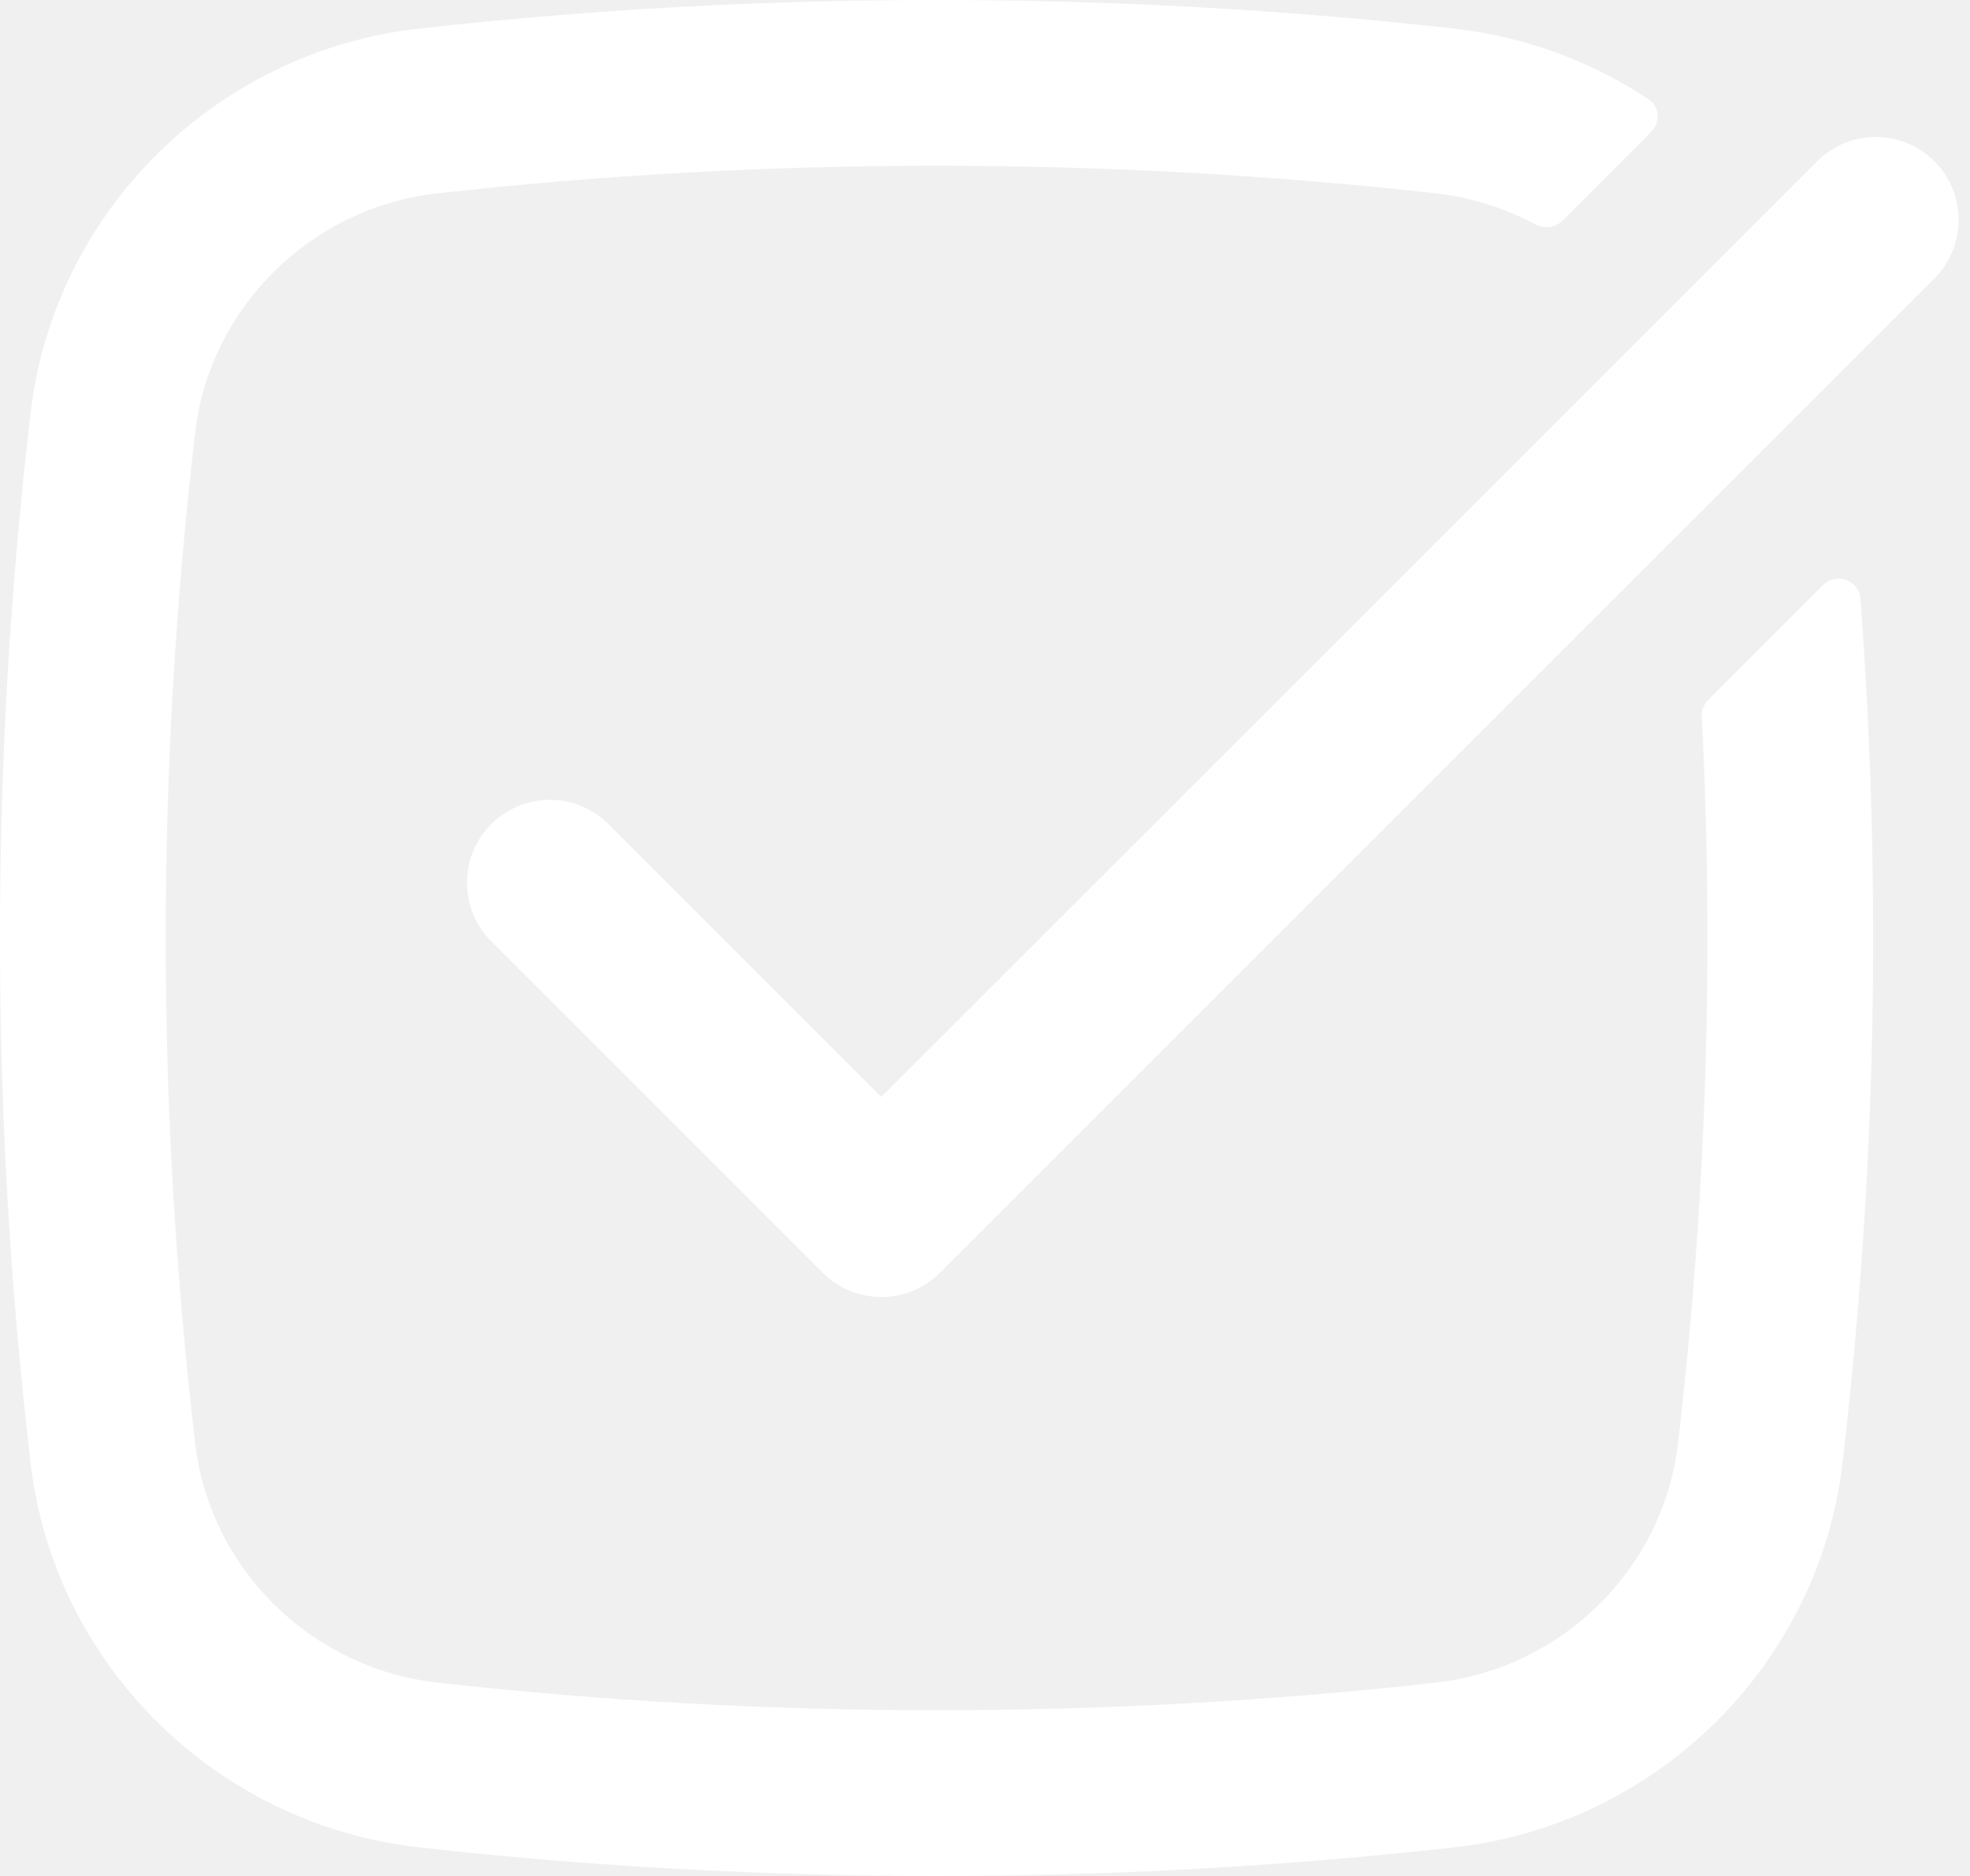
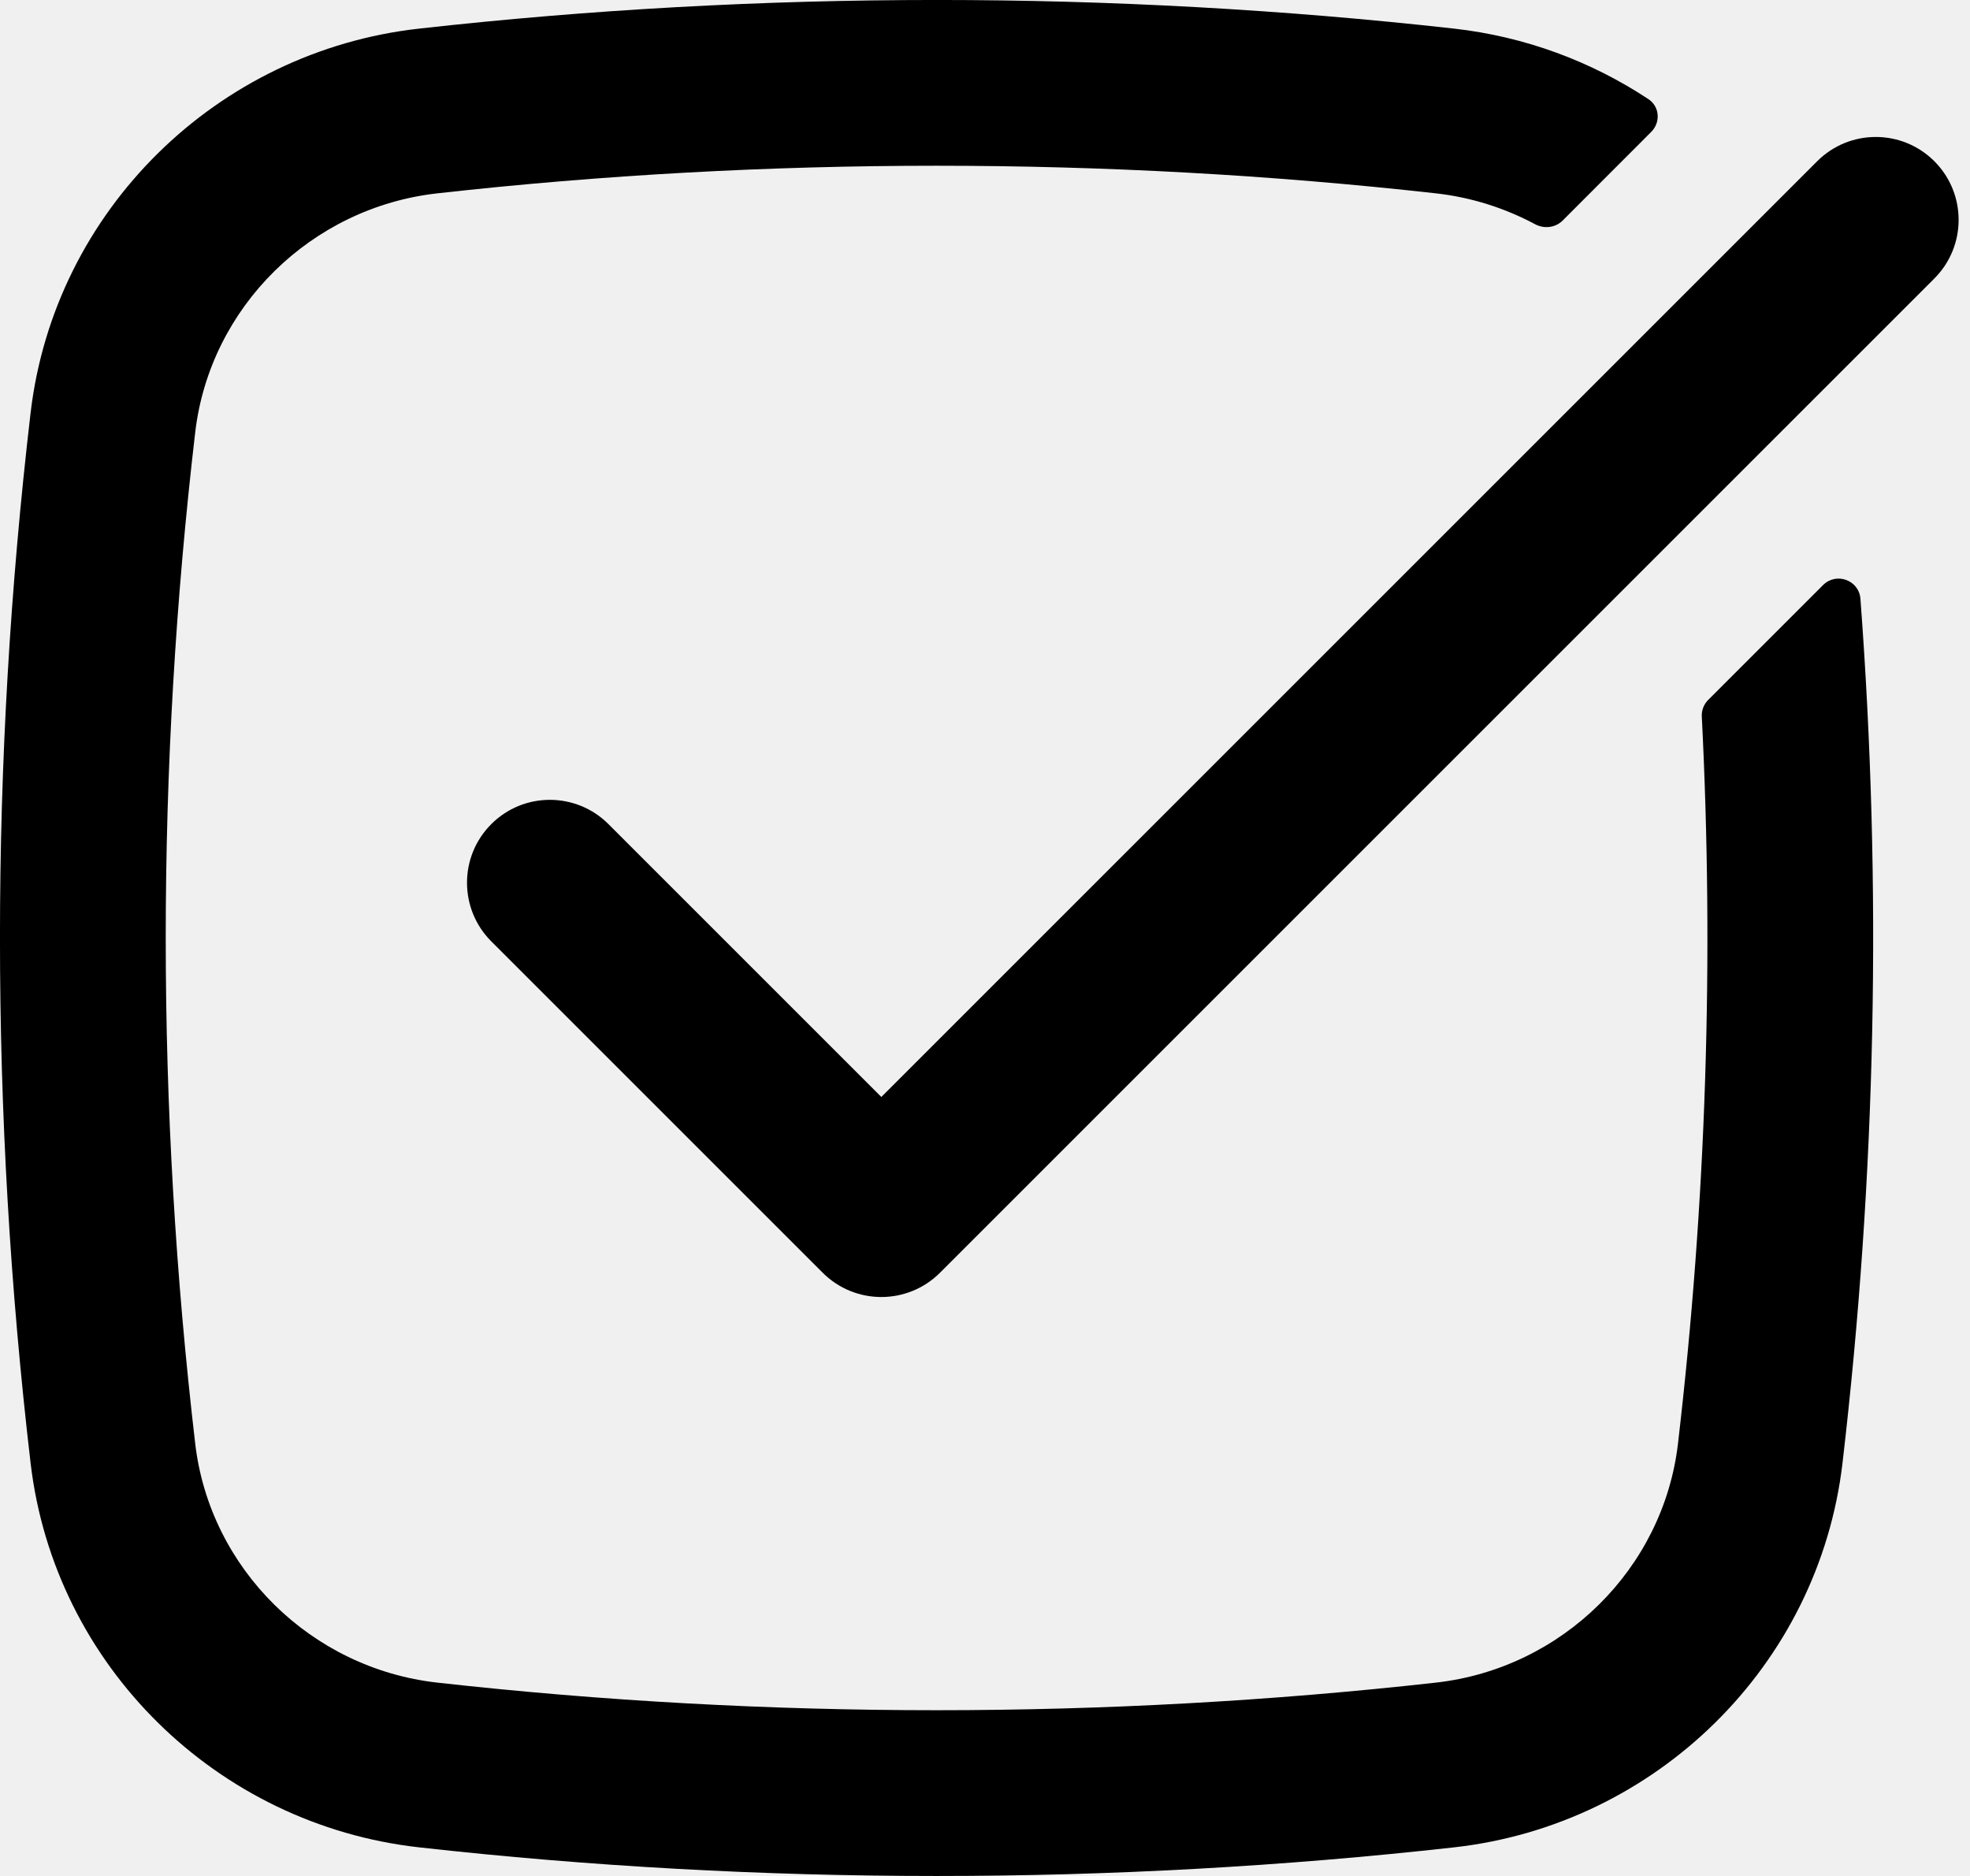
<svg xmlns="http://www.w3.org/2000/svg" width="21" height="20" viewBox="0 0 21 20" fill="none">
-   <path d="M4.664 2.061C3.316 2.211 2.237 3.275 2.081 4.609C1.662 8.191 1.662 11.809 2.081 15.391C2.237 16.725 3.316 17.789 4.664 17.939C8.17 18.331 11.797 18.331 15.304 17.939C16.652 17.789 17.731 16.725 17.887 15.391C18.188 12.818 18.272 10.225 18.141 7.64C18.137 7.574 18.162 7.509 18.21 7.461L19.433 6.238C19.575 6.096 19.817 6.185 19.832 6.384C20.063 9.453 19.999 12.537 19.641 15.597C19.388 17.76 17.651 19.455 15.5 19.695C11.863 20.102 8.104 20.102 4.468 19.695C2.316 19.455 0.579 17.76 0.326 15.597C-0.109 11.878 -0.109 8.122 0.326 4.403C0.579 2.24 2.316 0.545 4.468 0.305C8.104 -0.102 11.863 -0.102 15.5 0.305C16.258 0.39 16.964 0.655 17.572 1.057C17.692 1.136 17.704 1.304 17.602 1.406L16.657 2.352C16.579 2.429 16.459 2.442 16.363 2.39C16.041 2.218 15.683 2.103 15.304 2.061C11.797 1.669 8.17 1.669 4.664 2.061Z" fill="white" />
-   <path d="M20.62 2.969C20.965 2.624 20.965 2.064 20.62 1.719C20.275 1.374 19.716 1.374 19.371 1.719L9.395 11.695L6.486 8.786C6.141 8.441 5.582 8.441 5.237 8.786C4.892 9.131 4.892 9.691 5.237 10.036L8.77 13.569C9.115 13.914 9.675 13.914 10.02 13.569L20.62 2.969Z" fill="white" />
+   <path d="M4.664 2.061C3.316 2.211 2.237 3.275 2.081 4.609C1.662 8.191 1.662 11.809 2.081 15.391C2.237 16.725 3.316 17.789 4.664 17.939C8.17 18.331 11.797 18.331 15.304 17.939C16.652 17.789 17.731 16.725 17.887 15.391C18.188 12.818 18.272 10.225 18.141 7.64C18.137 7.574 18.162 7.509 18.21 7.461L19.433 6.238C19.575 6.096 19.817 6.185 19.832 6.384C20.063 9.453 19.999 12.537 19.641 15.597C19.388 17.76 17.651 19.455 15.5 19.695C11.863 20.102 8.104 20.102 4.468 19.695C2.316 19.455 0.579 17.76 0.326 15.597C-0.109 11.878 -0.109 8.122 0.326 4.403C0.579 2.24 2.316 0.545 4.468 0.305C8.104 -0.102 11.863 -0.102 15.5 0.305C16.258 0.39 16.964 0.655 17.572 1.057C17.692 1.136 17.704 1.304 17.602 1.406L16.657 2.352C16.579 2.429 16.459 2.442 16.363 2.39C16.041 2.218 15.683 2.103 15.304 2.061C11.797 1.669 8.17 1.669 4.664 2.061Z" fill="currentColor" />
+   <path d="M20.62 2.969C20.965 2.624 20.965 2.064 20.62 1.719C20.275 1.374 19.716 1.374 19.371 1.719L9.395 11.695L6.486 8.786C6.141 8.441 5.582 8.441 5.237 8.786C4.892 9.131 4.892 9.691 5.237 10.036L8.77 13.569C9.115 13.914 9.675 13.914 10.02 13.569L20.62 2.969Z" fill="currentColor" />
</svg>
